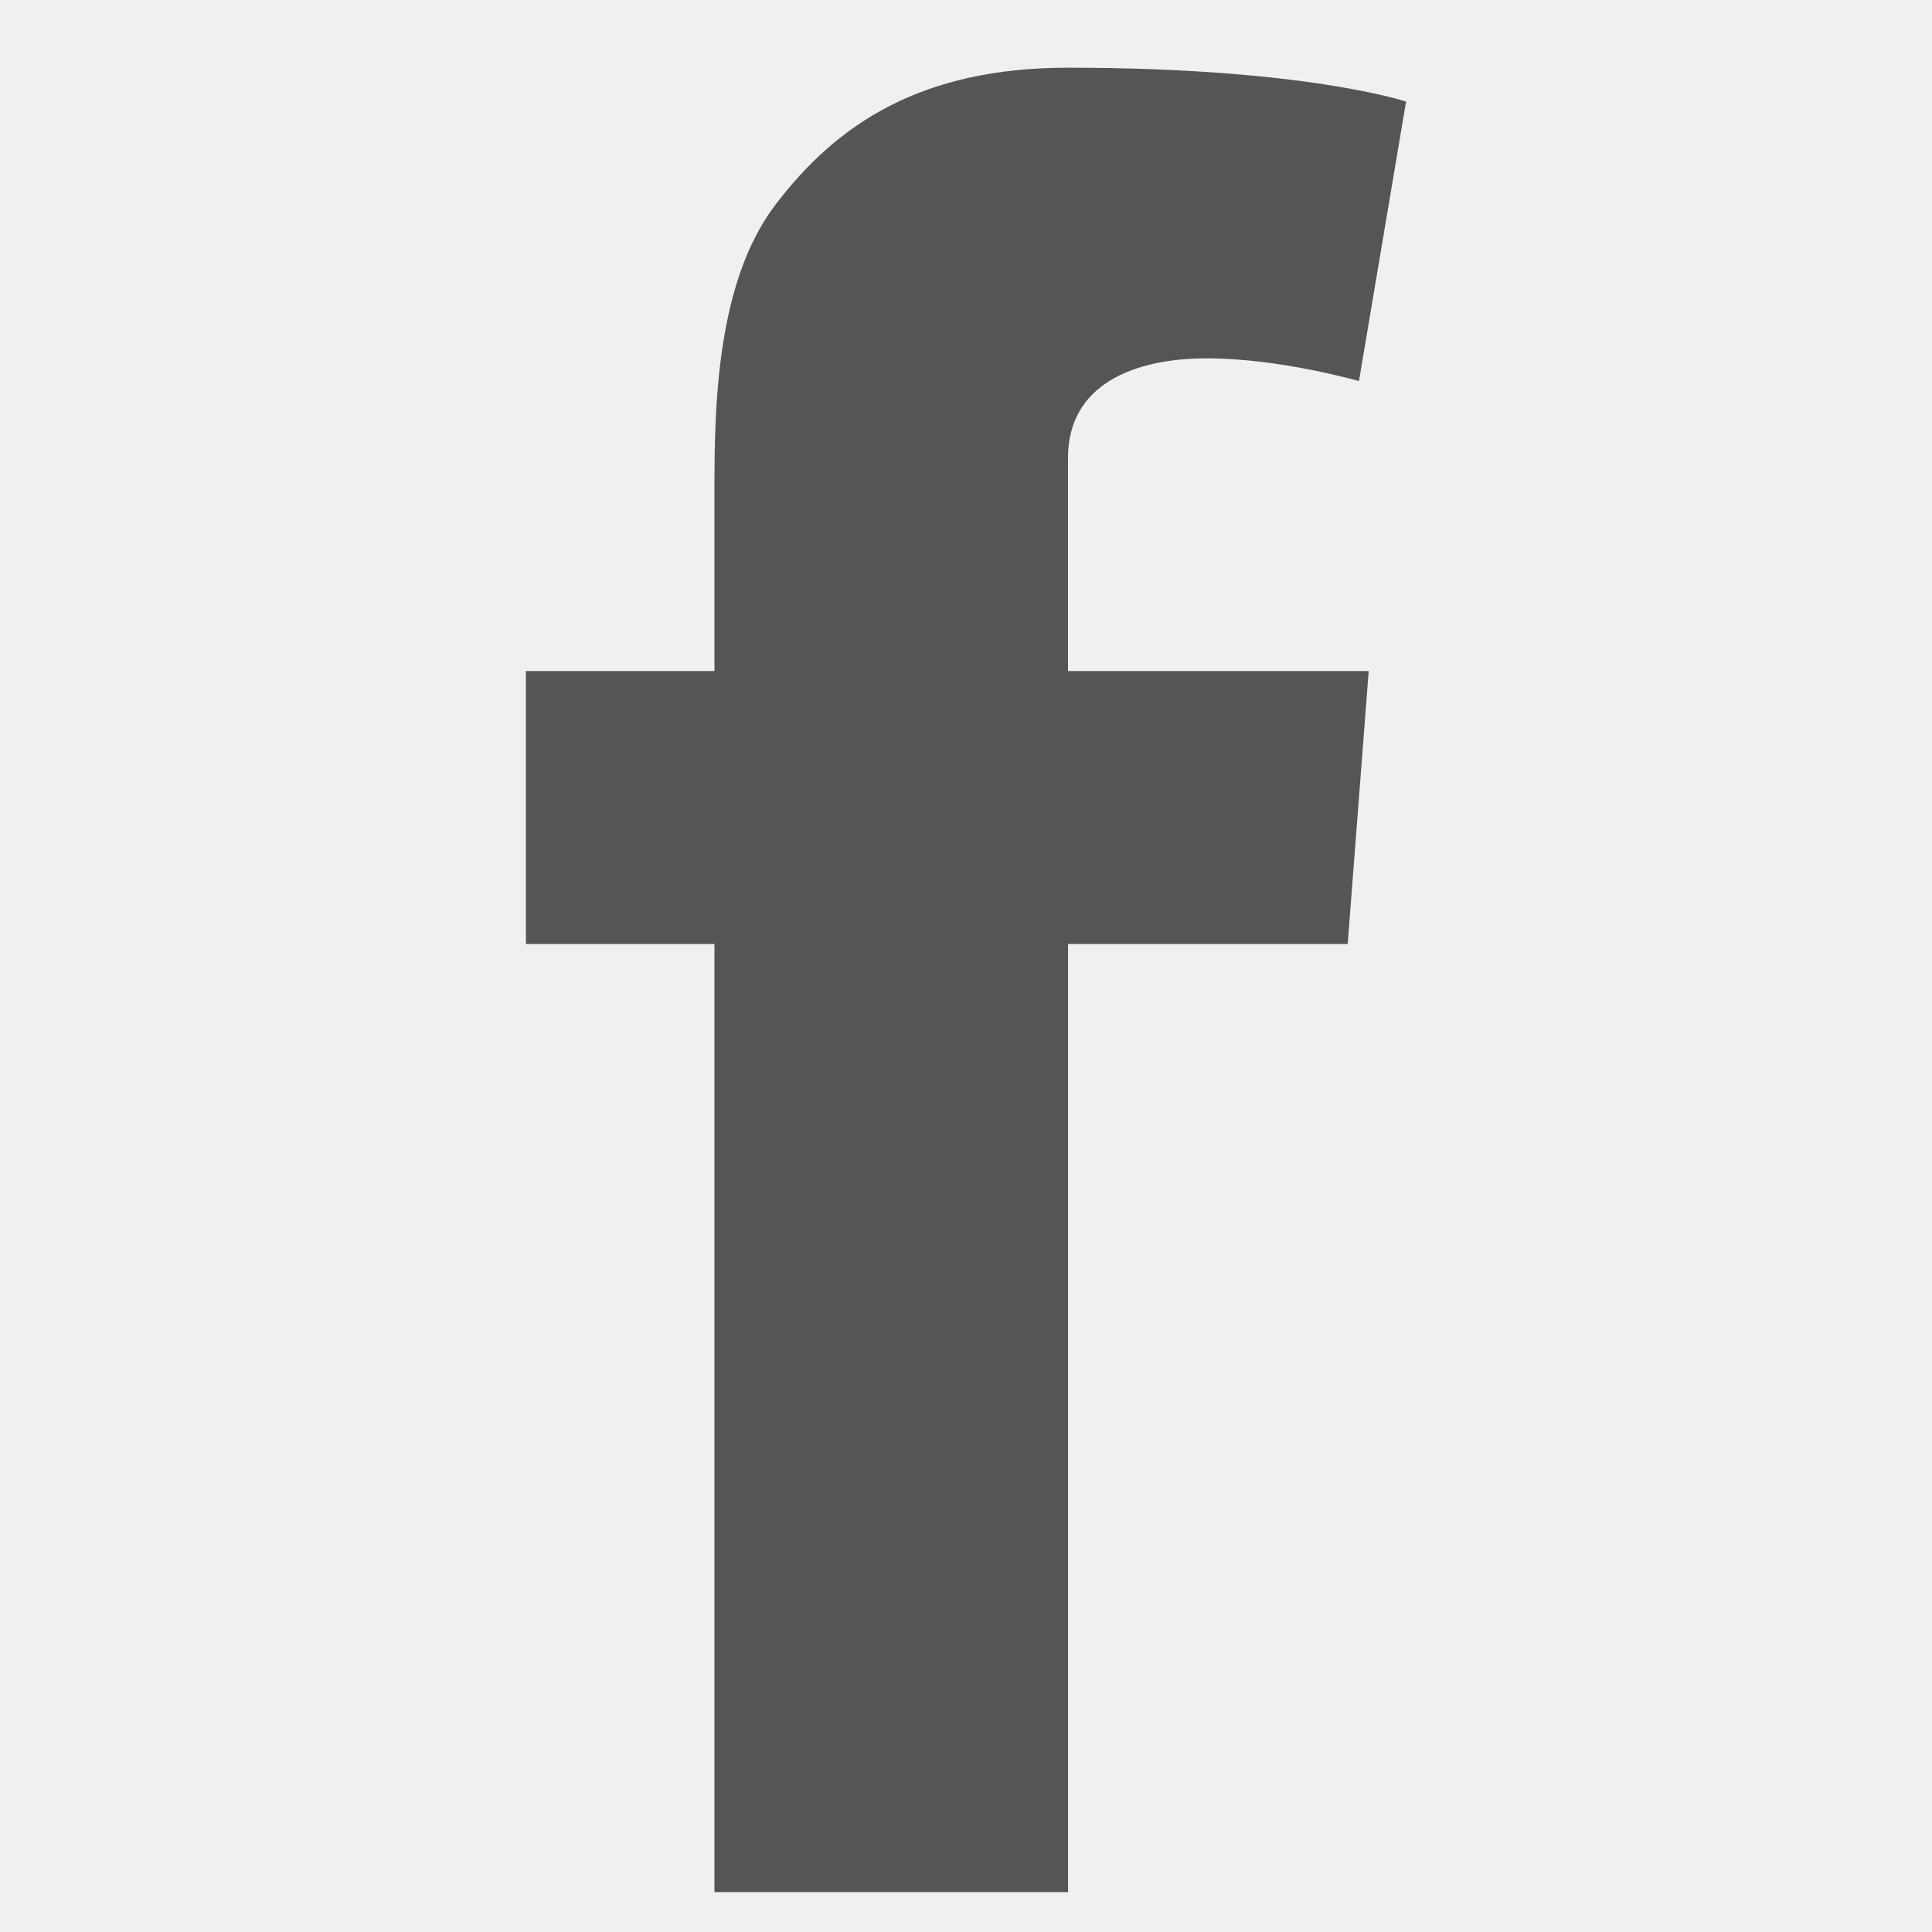
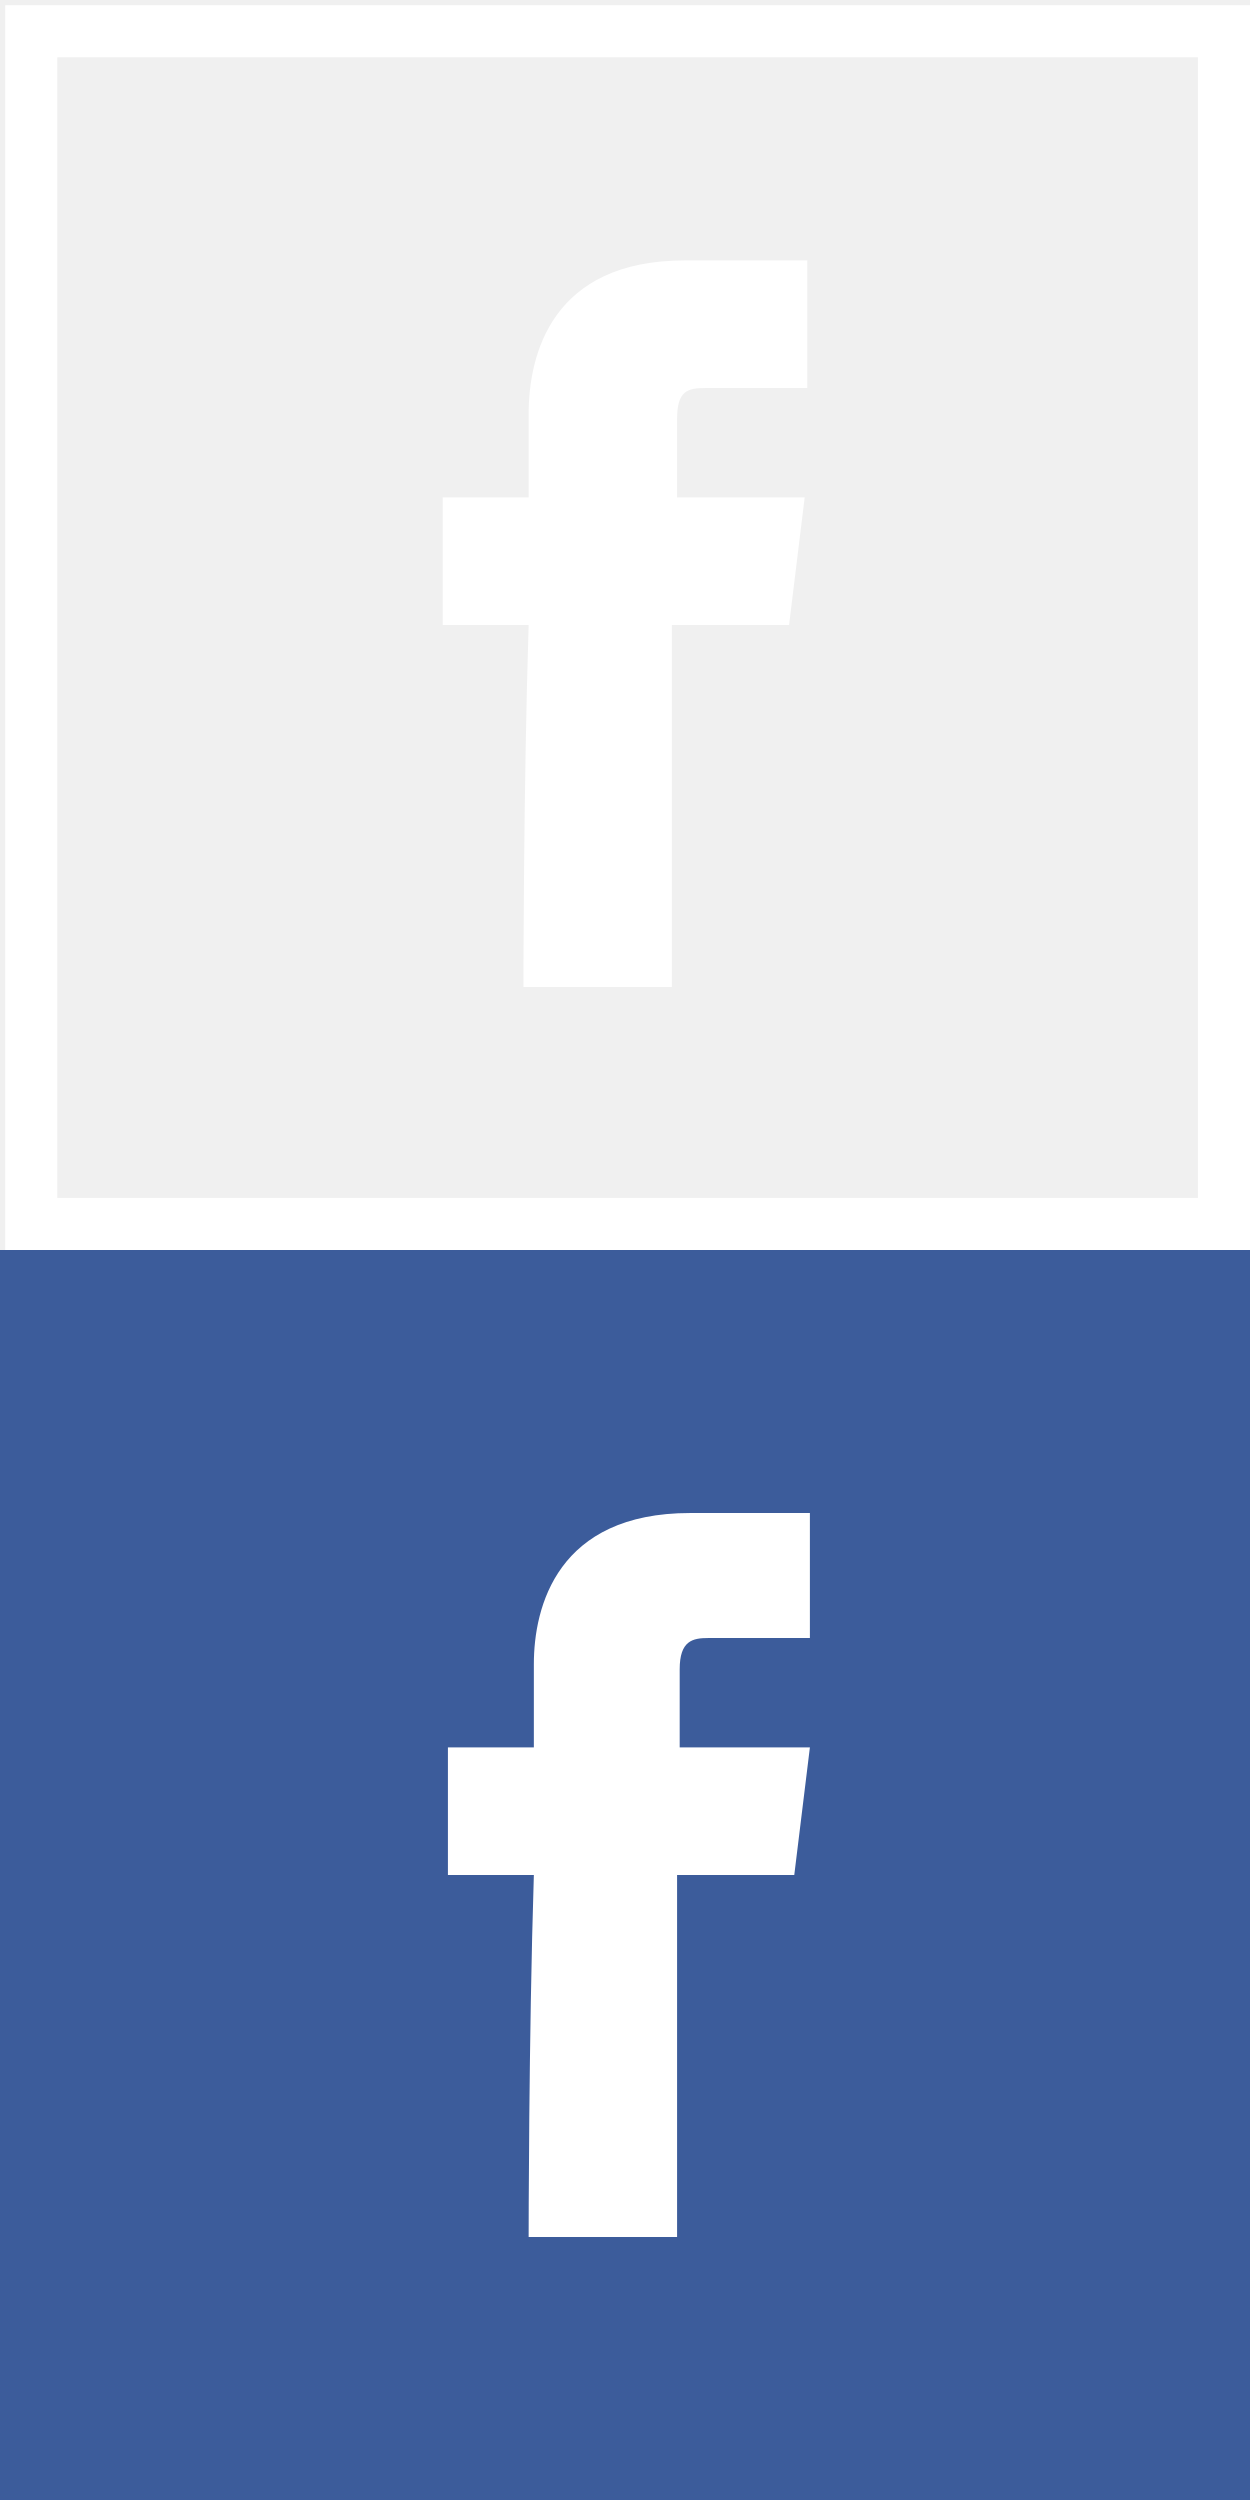
- <svg xmlns="http://www.w3.org/2000/svg" version="1.1" id="Layer_1" x="0px" y="0px" width="48px" height="48px" viewBox="0 0 48 48" enable-background="new 0 0 48 48" xml:space="preserve">
-   <path fill="#555555" d="M13.066,16.672h4.684v-4.553c0-2.008,0.052-5.105,1.509-7.023c1.538-2.032,3.648-3.414,7.275-3.414  c5.909,0,8.399,0.843,8.399,0.843l-1.17,6.943c0,0-1.957-0.565-3.777-0.565c-1.823,0-3.452,0.652-3.452,2.474v5.295h7.471  l-0.522,6.781h-6.947v23.556H17.75V23.453h-4.684V16.672z" />
+ <svg xmlns="http://www.w3.org/2000/svg" version="1.1" id="Layer_1" x="0px" y="0px" width="48px" height="96px" viewBox="0 0 48 96" style="enable-background:new 0 0 48 96;" xml:space="preserve">
+   <style type="text/css">
+ 	.st0{fill:#3C5C9B;}
+ 	.st1{fill:#FFFFFF;}
+ 	.st2{fill:none;stroke:#FFFFFF;stroke-width:2;stroke-miterlimit:10;}
+ </style>
+   <rect y="48" class="st0" width="48" height="48" />
+   <path class="st1" d="M20.1,37.9h5.7c0,0,0-7.8,0-13.9h4.5l0.6-4.9h-4.9v-3c0-1.1,0.4-1.2,1.1-1.2s3.9,0,3.9,0V10h-4.7  c-5.1,0-6,3.6-6,5.9v3.2h-3.3V24h3.3C20.1,30.3,20.1,37.9,20.1,37.9z" />
+   <path class="st1" d="M20.3,85.9h5.7c0,0,0-7.8,0-13.9h4.5l0.6-4.9h-5v-3c0-1.1,0.5-1.2,1.1-1.2s3.9,0,3.9,0v-4.8h-4.6  c-5.1,0-6,3.6-6,5.8v3.2h-3.3V72h3.3C20.3,78.3,20.3,85.9,20.3,85.9z" />
+   <rect x="1.2" y="1.2" class="st2" width="45.8" height="45.8" />
</svg>
